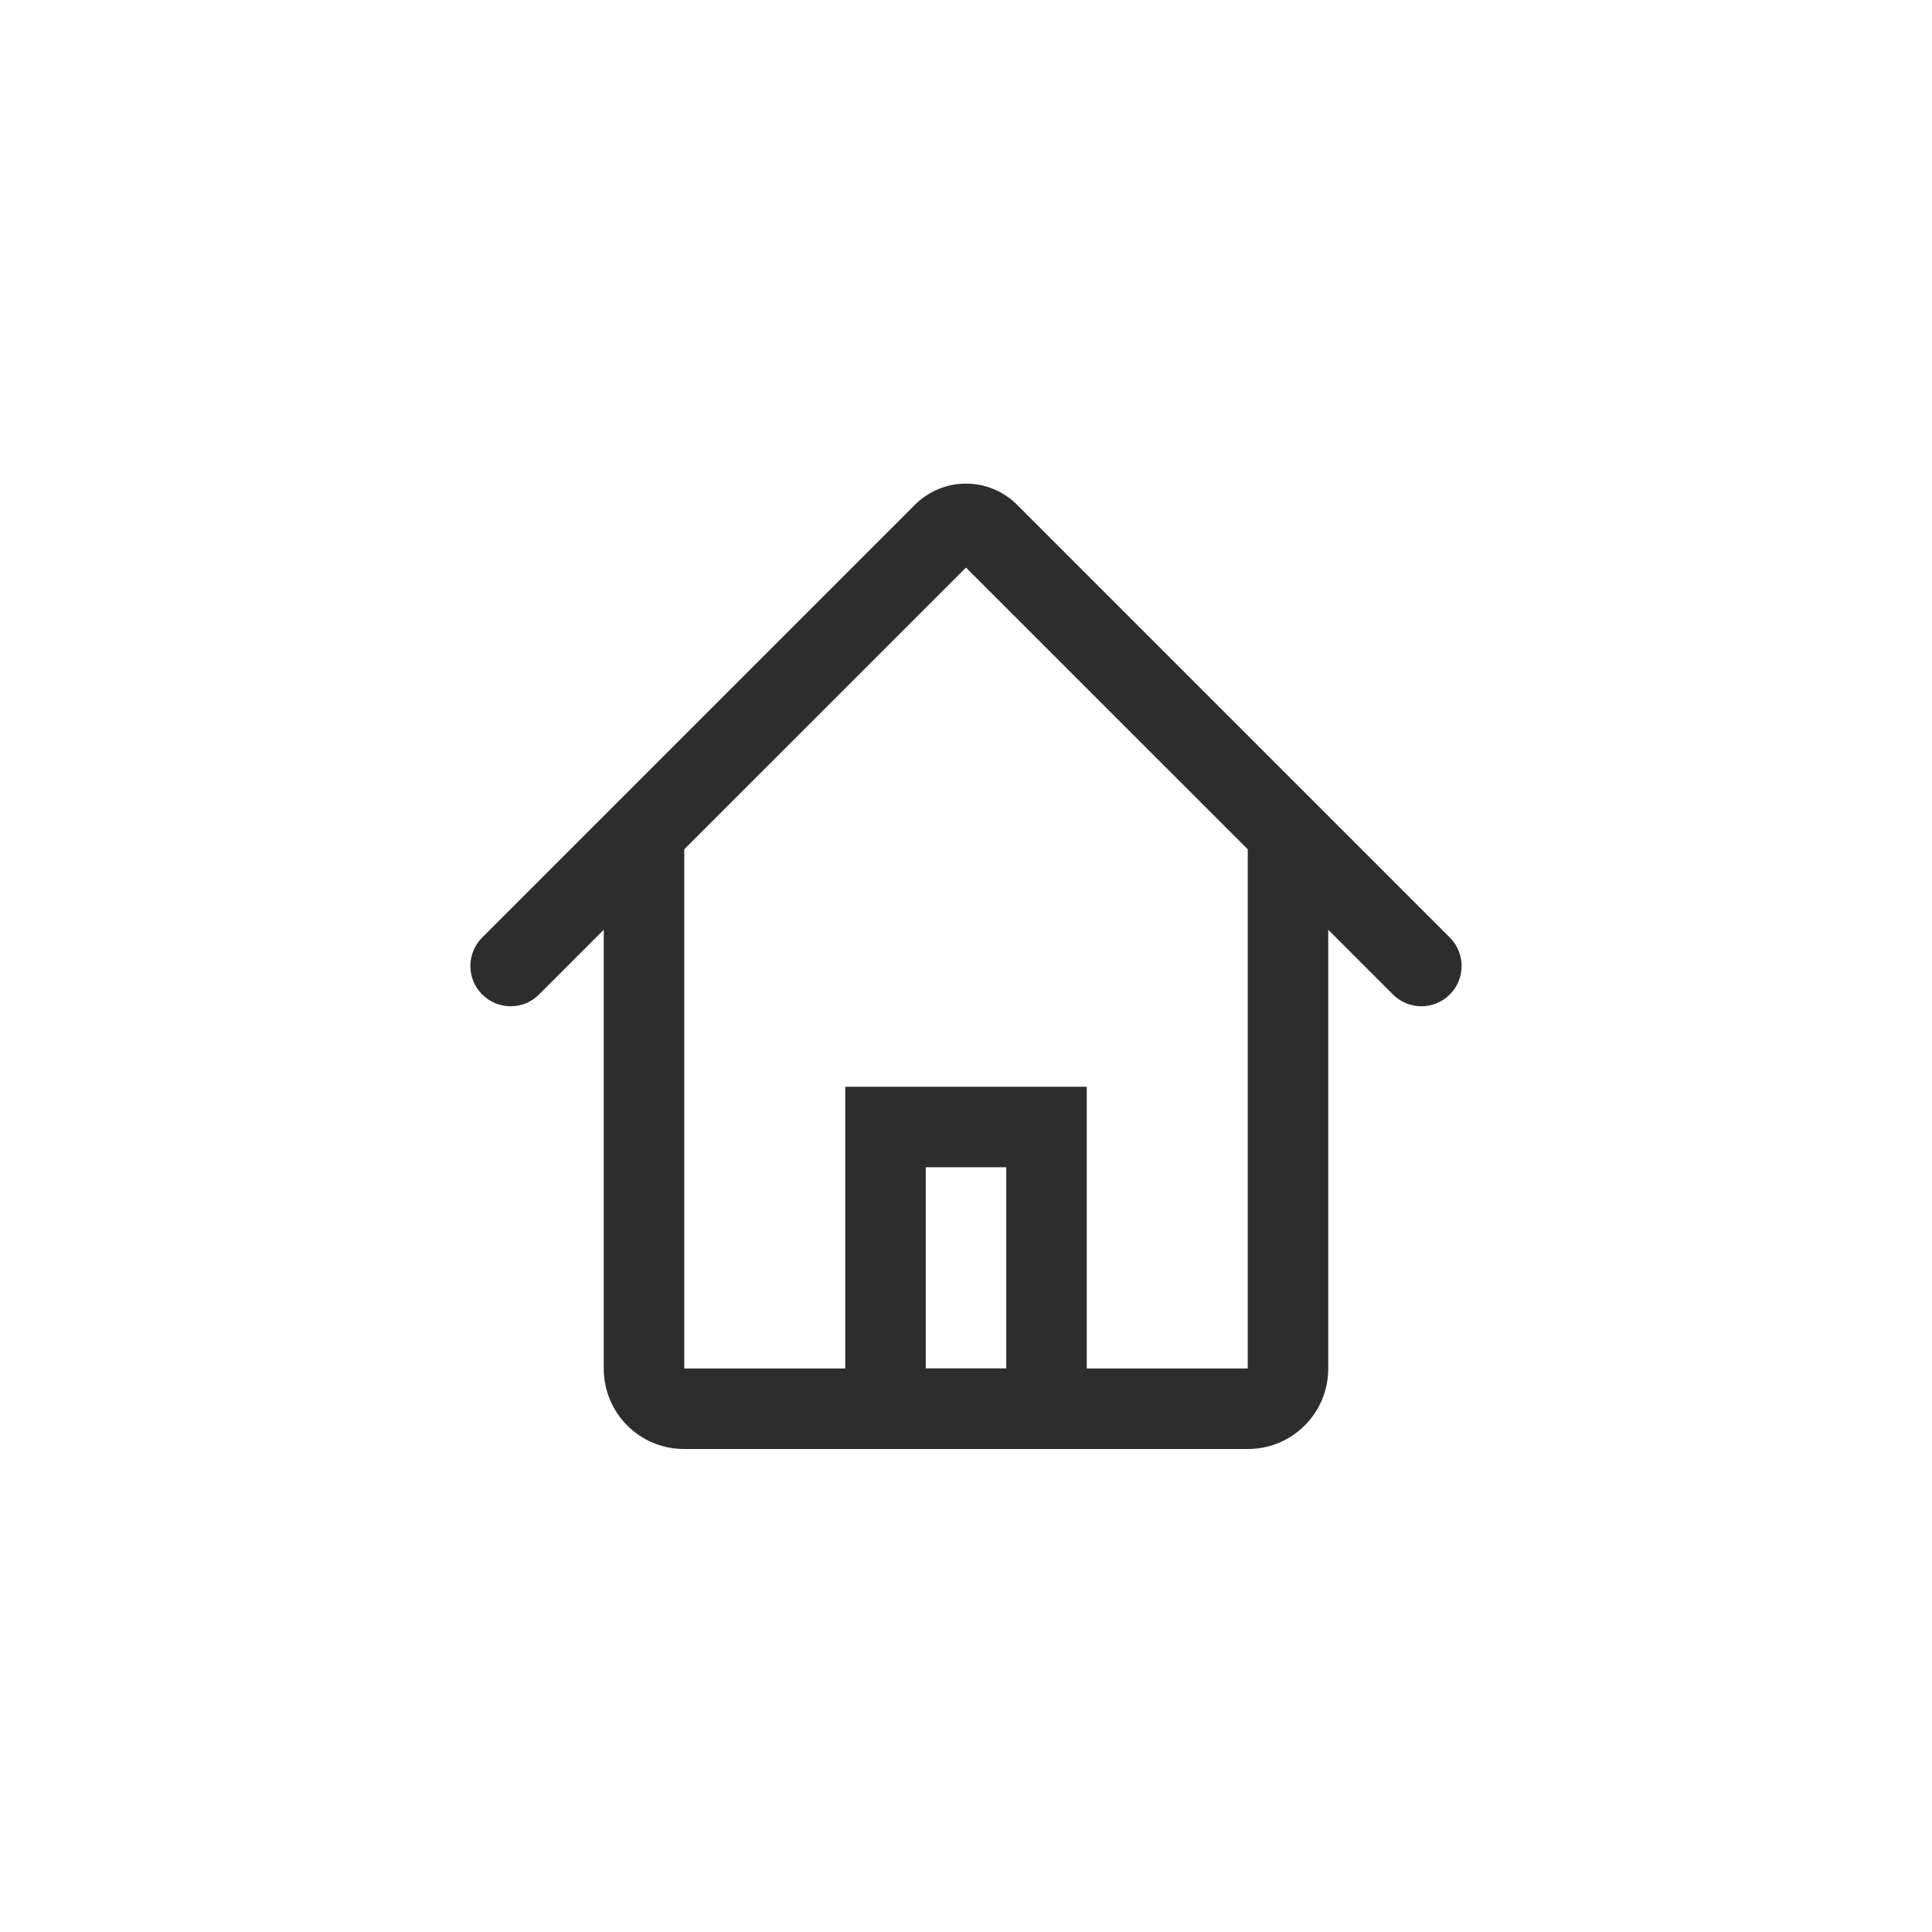
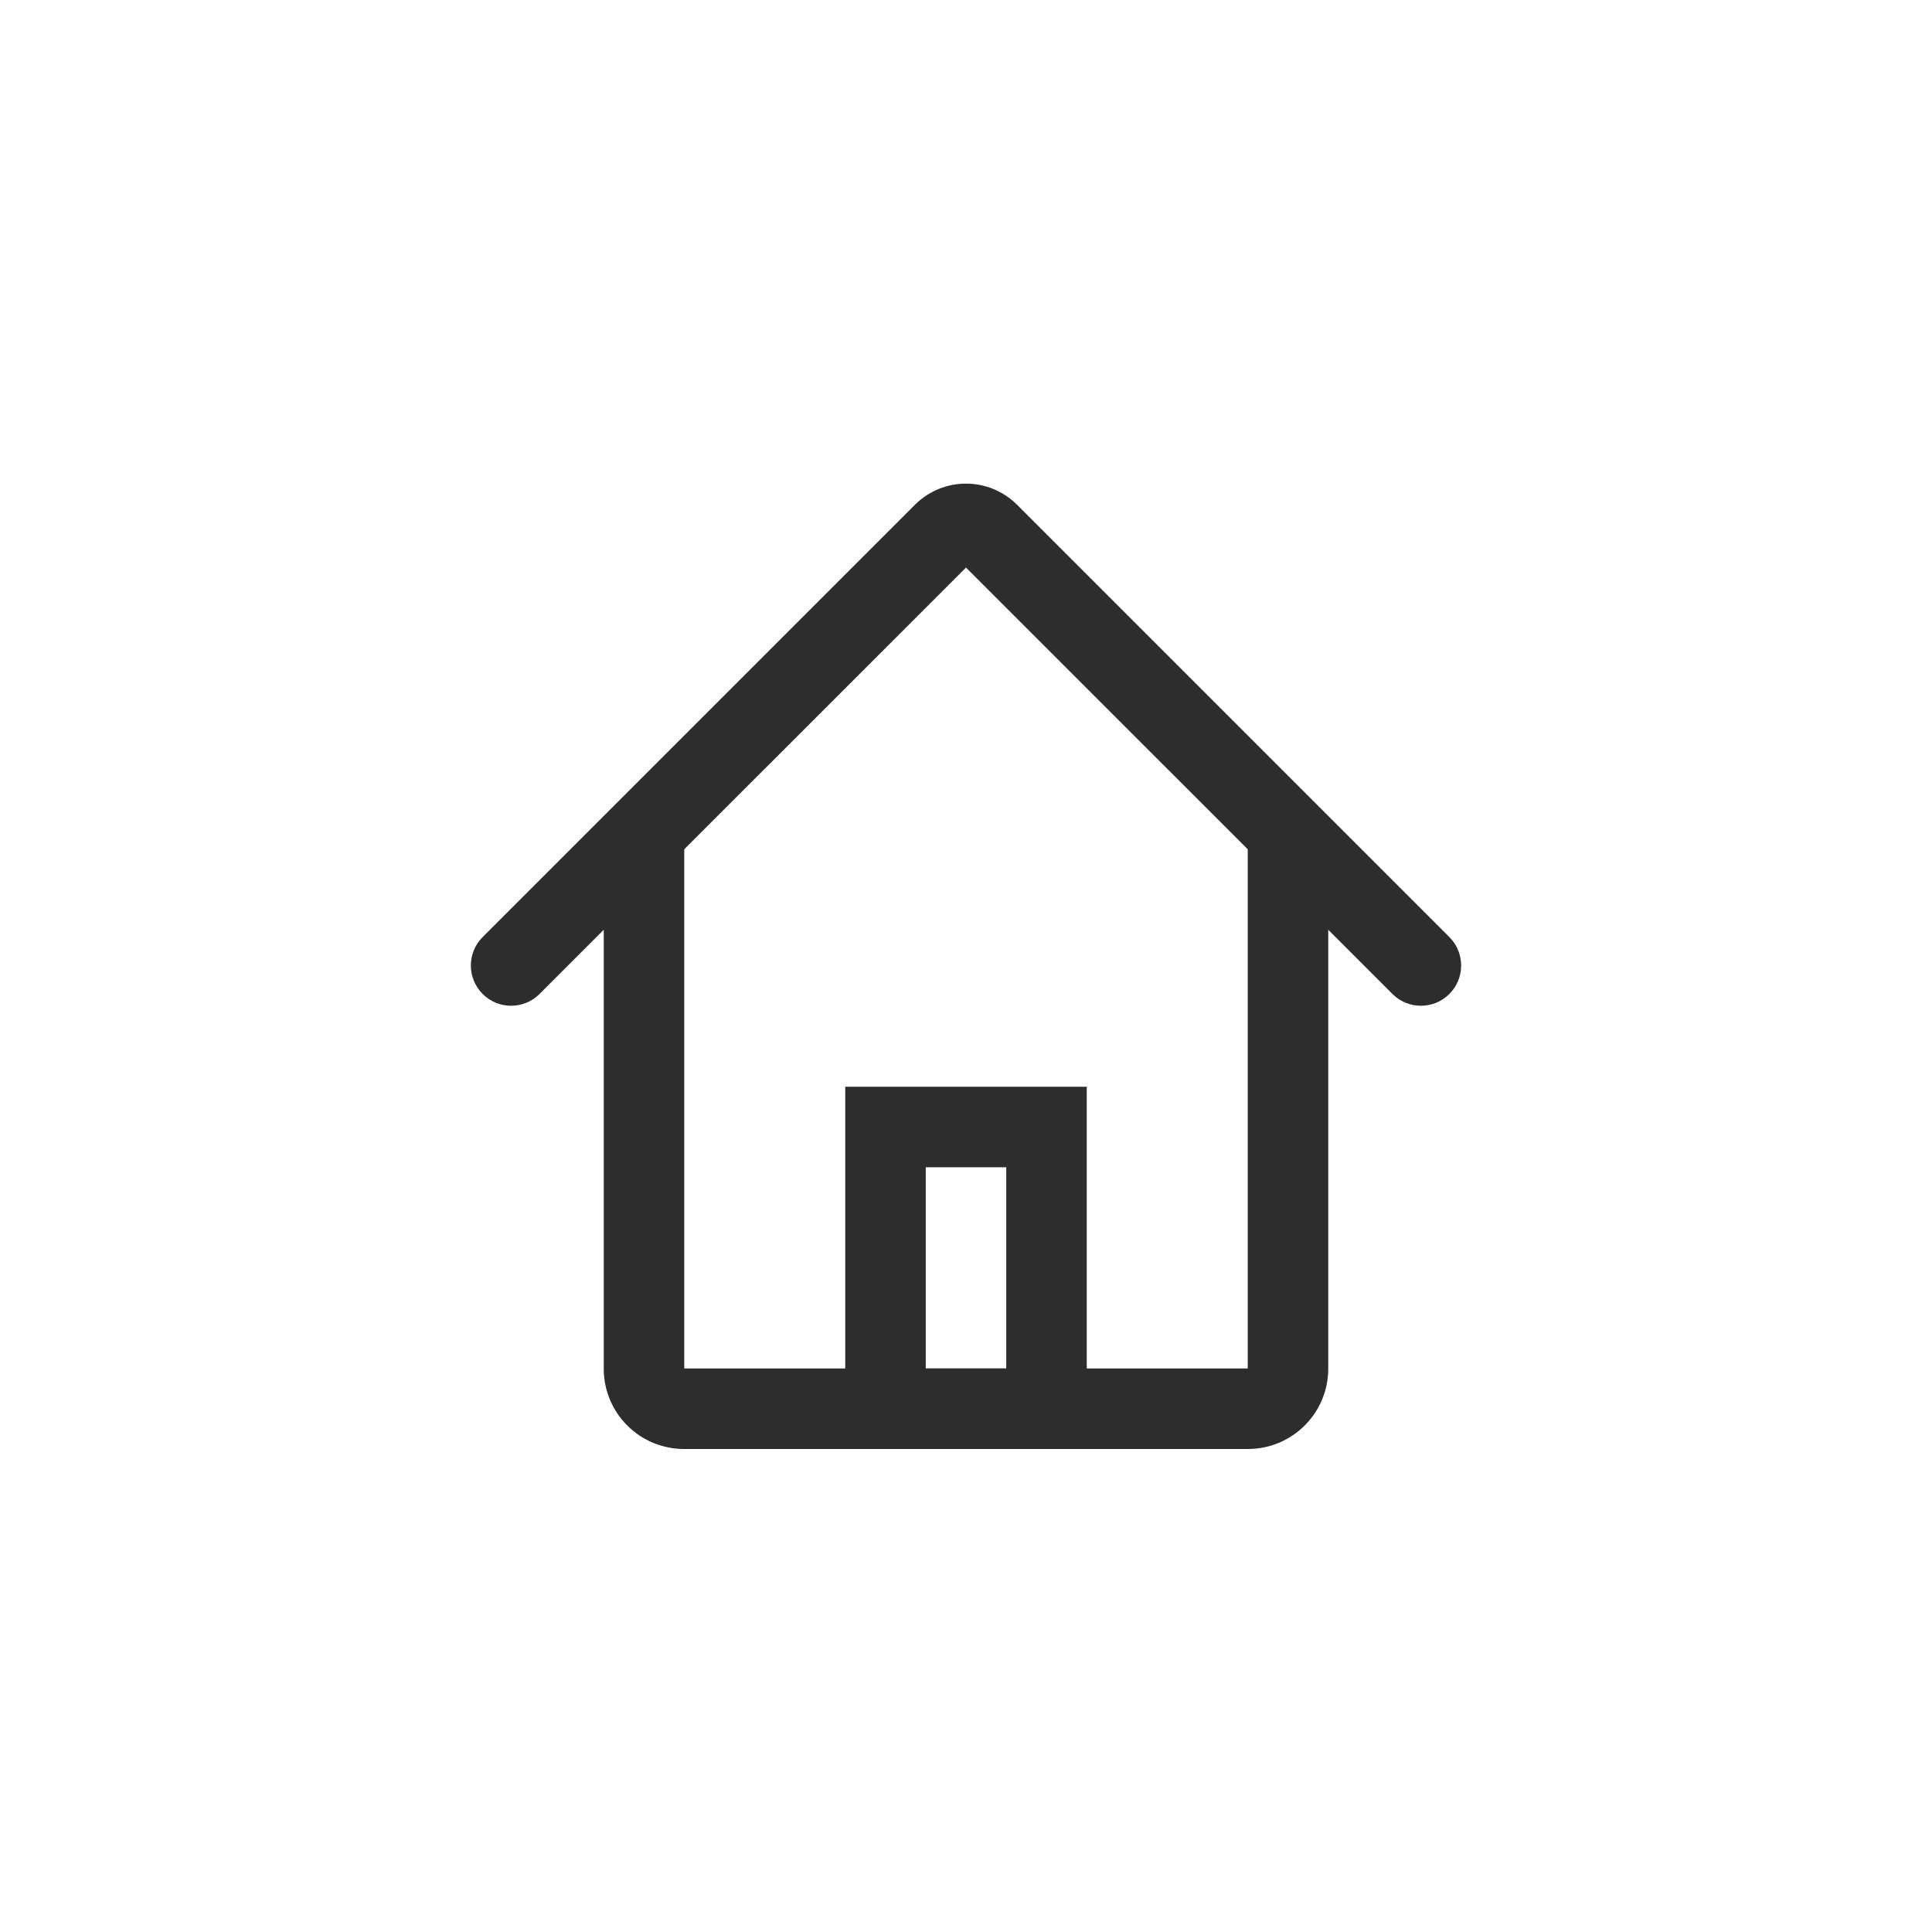
- <svg xmlns="http://www.w3.org/2000/svg" width="48px" height="48px" viewBox="0 0 48 48" version="1.1">
-   <defs />
-   <g id="Symbols" stroke="none" stroke-width="1" fill="none" fill-rule="evenodd">
-     <g id="icon-home" fill-rule="nonzero" fill="#2D2D2D">
-       <g transform="translate(11, 12)">
-         <path d="M23.607,12.707 C23.997,13.098 24.63,13.098 25.021,12.707 C25.411,12.317 25.411,11.683 25.021,11.293 L14.272,0.544 C13.565,-0.163 12.431,-0.159 11.728,0.544 L0.979,11.293 C0.589,11.683 0.589,12.317 0.979,12.707 C1.37,13.098 2.003,13.098 2.393,12.707 L13,2.101 L23.607,12.707 Z" id="Rectangle-20" />
-         <path d="M6,22 L20,22 L20,8 L6,8 L6,22 Z M4,9.997 C4,8.894 4.893,8 5.995,8 L20.005,8 C21.107,8 22,8.891 22,9.997 L22,22.003 C22,23.106 21.107,24 20.005,24 L5.995,24 C4.893,24 4,23.109 4,22.003 L4,9.997 Z" id="Rectangle-9" />
-         <path d="M12,22 L14,22 L14,17 L12,17 L12,22 Z M10,15 L16,15 L16,24 L10,24 L10,15 Z" id="Rectangle-21" />
-       </g>
-     </g>
+ <svg xmlns="http://www.w3.org/2000/svg" width="48" height="48" viewBox="0 0 48 48">
+   <g fill-rule="nonzero" fill="#2D2D2D">
+     <path d="M34.607 24.707a1 1 0 0 0 1.414-1.414L25.272 12.544a1.795 1.795 0 0 0-2.544 0L11.979 23.293a1 1 0 0 0 1.414 1.414L24 14.101l10.607 10.606z" />
+     <path d="M17 34h14V20H17v14zm-2-12.003c0-1.103.893-1.997 1.995-1.997h14.01c1.102 0 1.995.89 1.995 1.997v12.006A1.996 1.996 0 0 1 31.005 36h-14.01A1.994 1.994 0 0 1 15 34.003V21.997z" />
+     <path d="M23 34h2v-5h-2v5zm-2-7h6v9h-6v-9z" />
  </g>
</svg>
